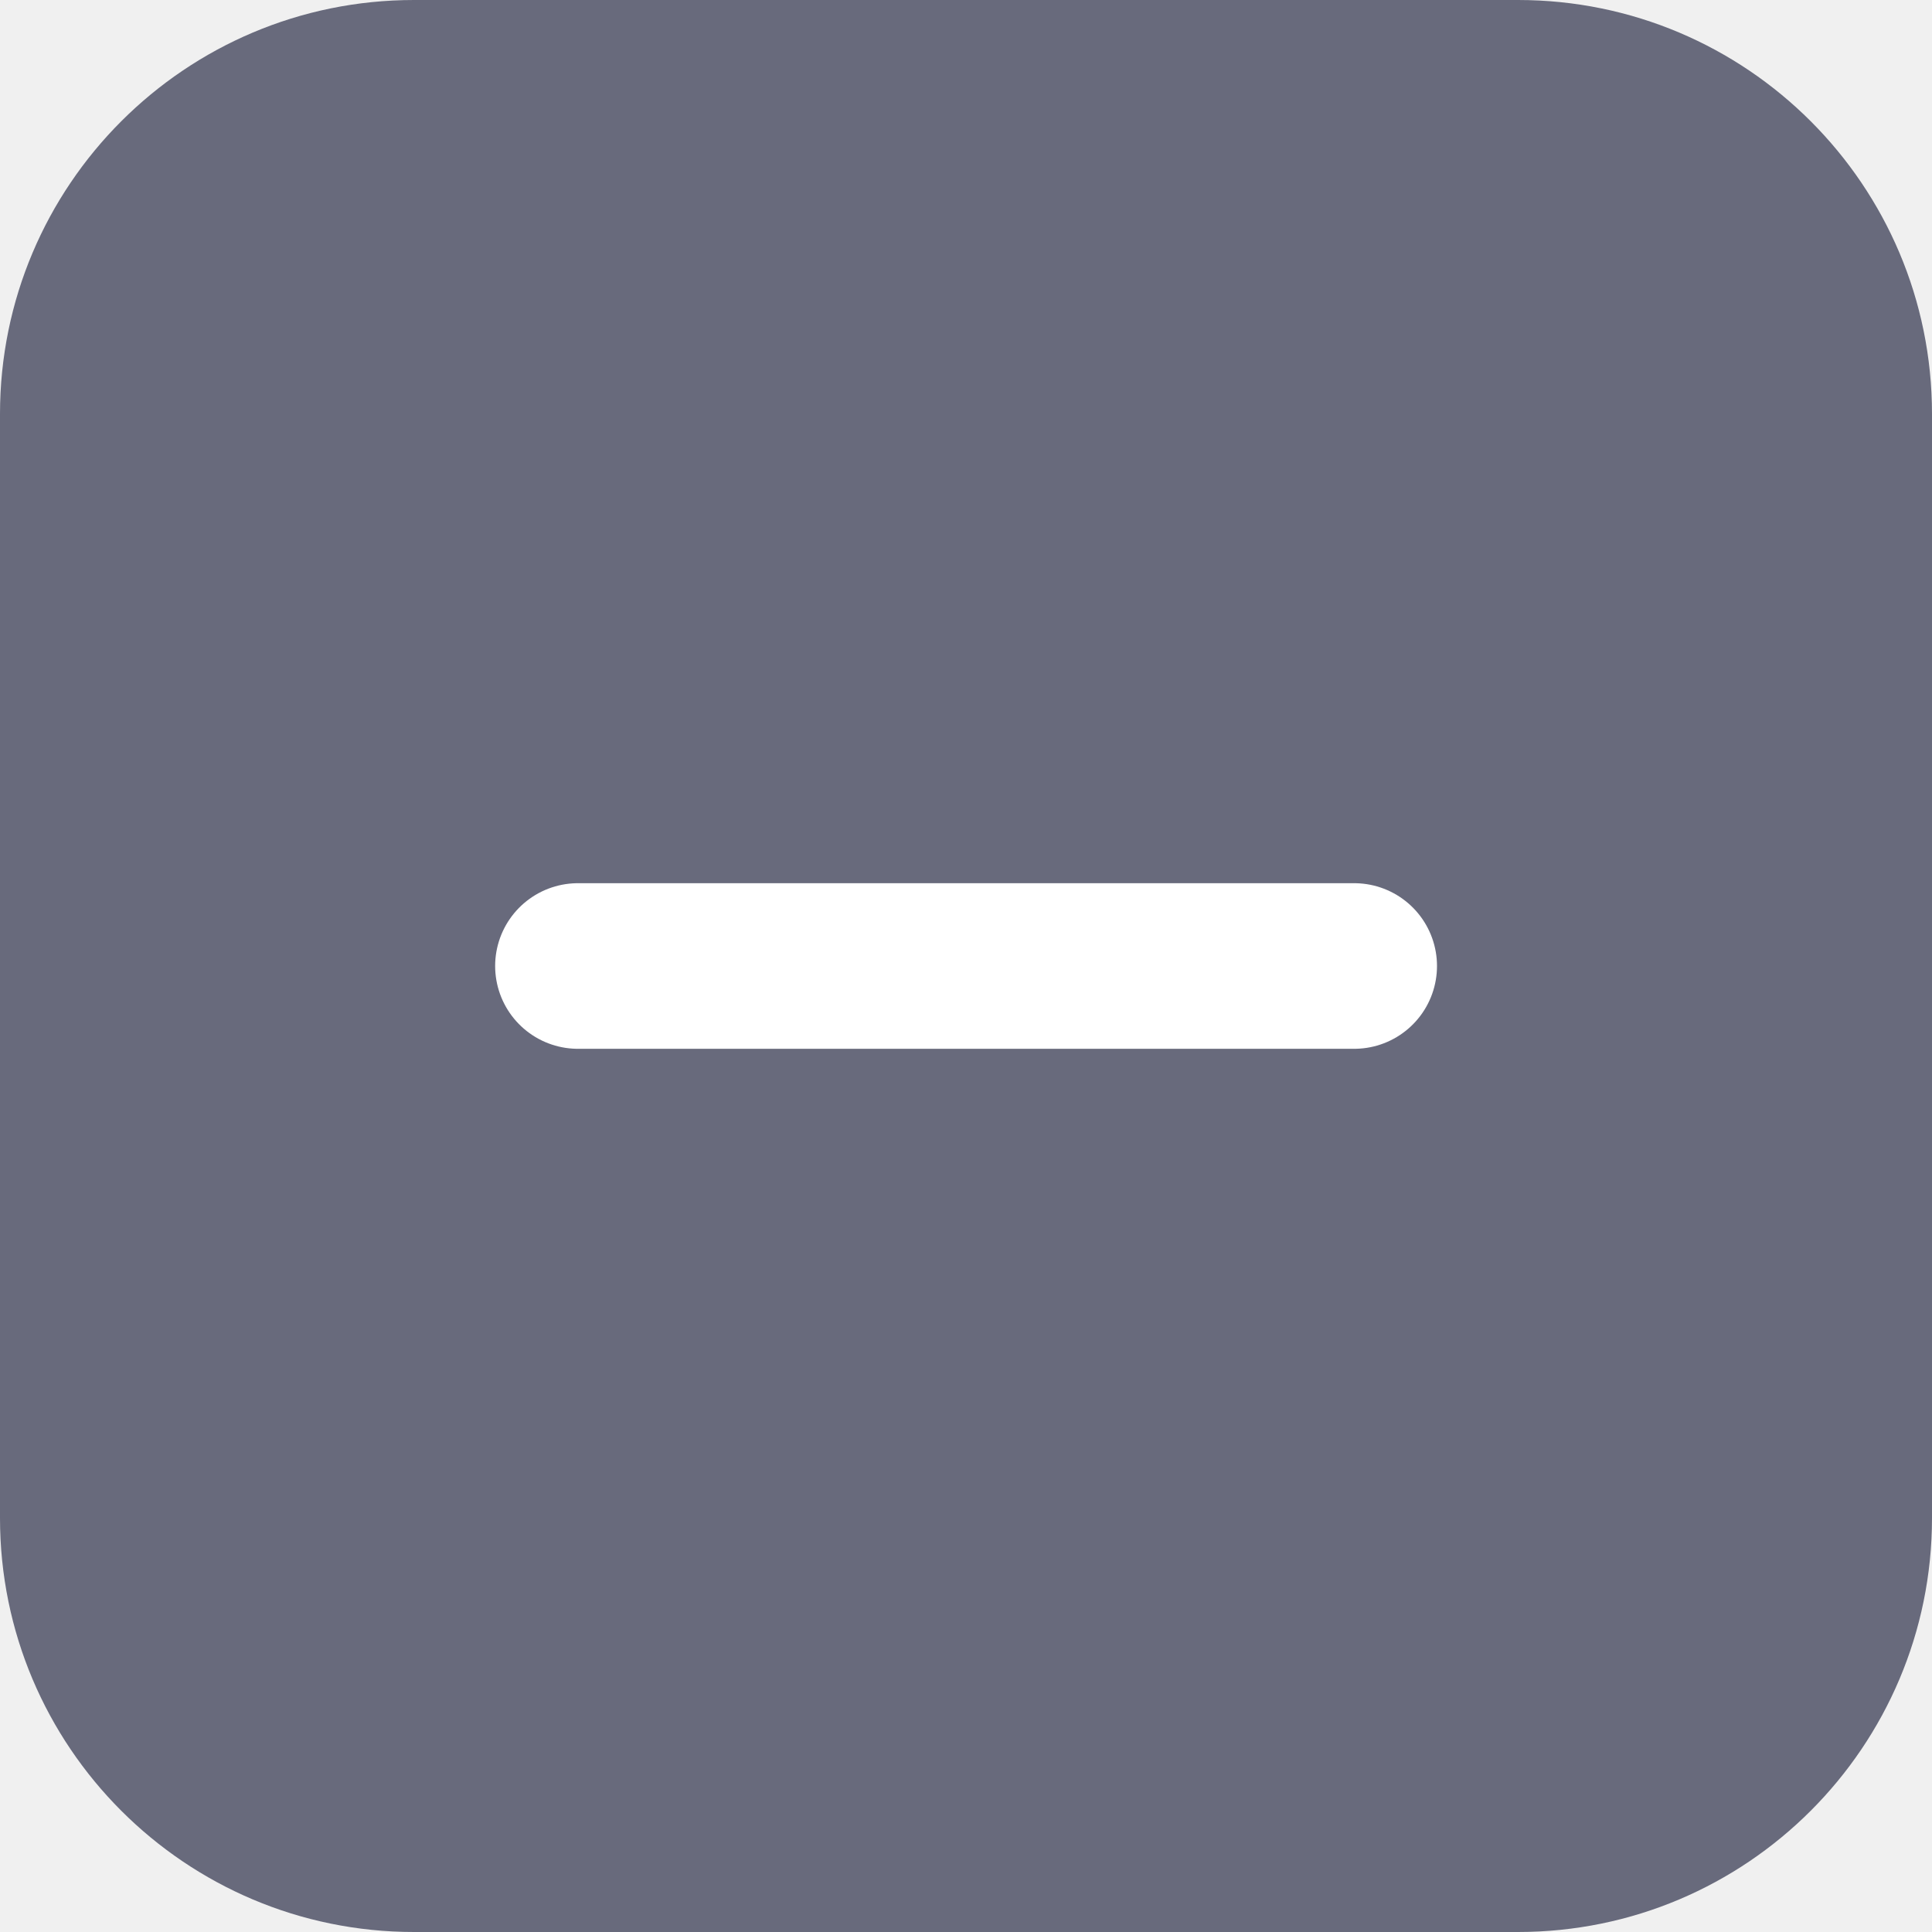
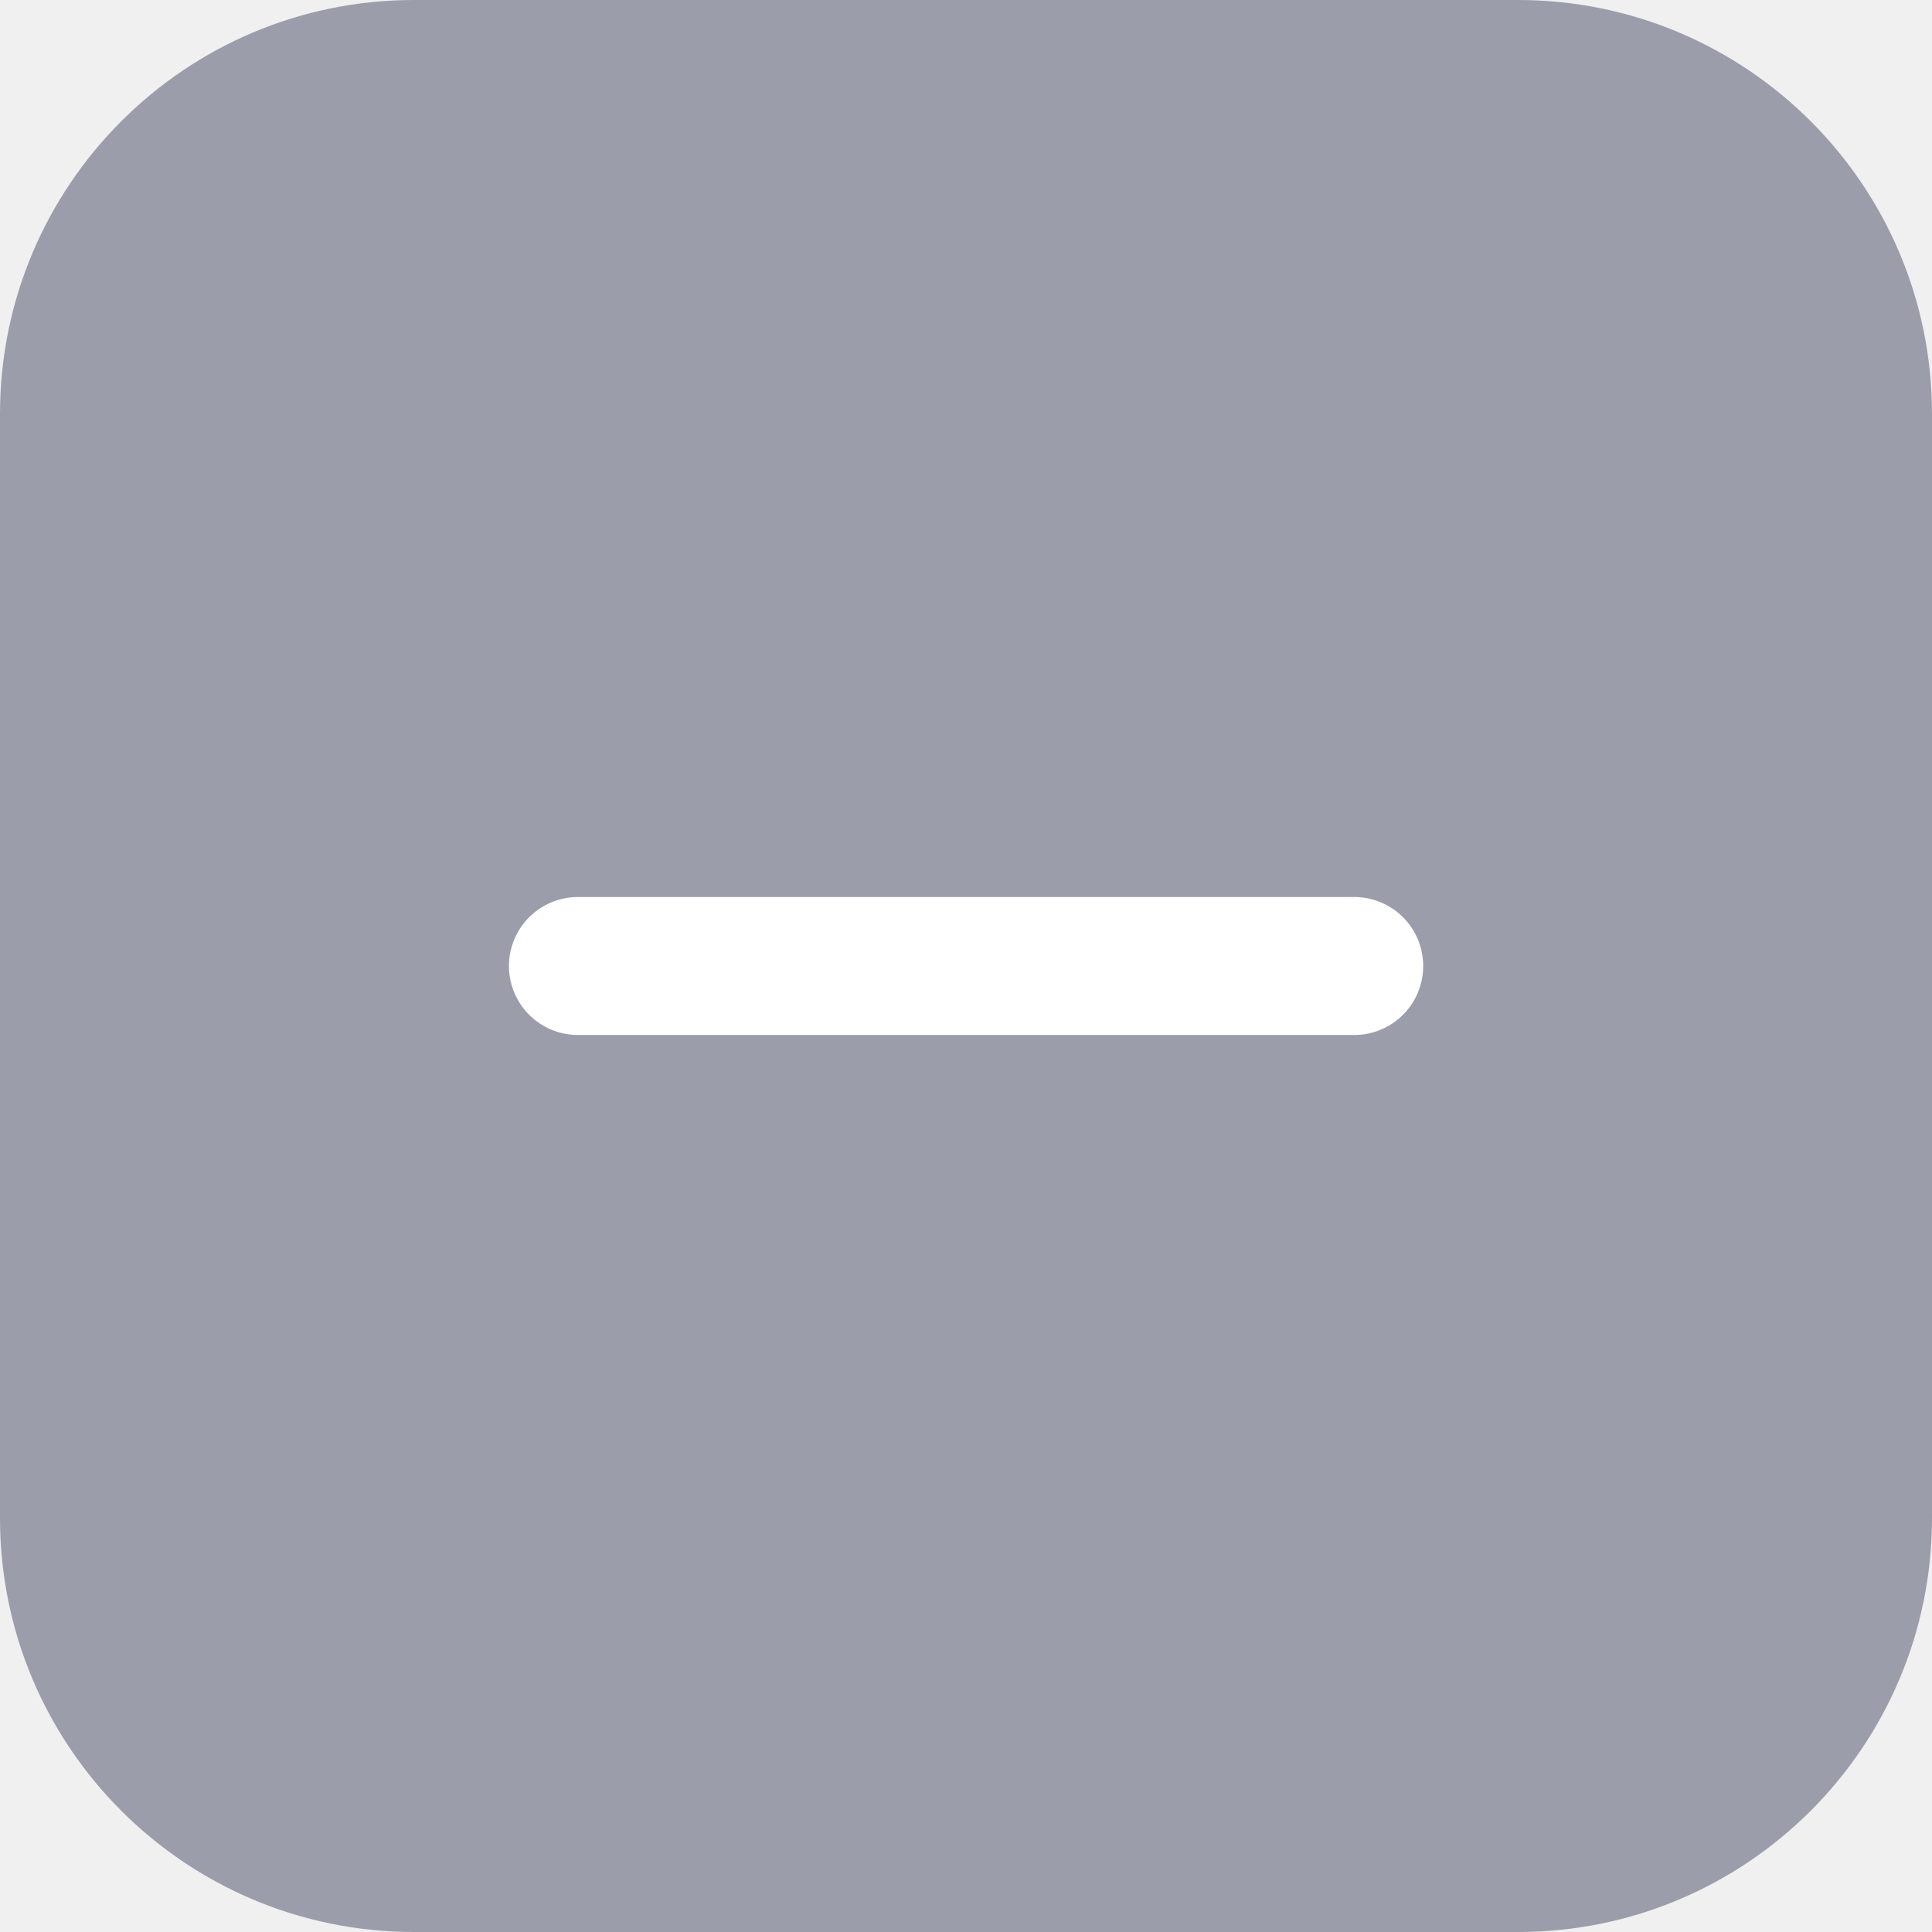
<svg xmlns="http://www.w3.org/2000/svg" width="14" height="14" viewBox="0 0 14 14" fill="none">
-   <rect width="14" height="14" rx="3" fill="#686A7C" />
-   <path d="M4.188 7H9.813" stroke="white" stroke-width="1.2" stroke-linecap="round" stroke-linejoin="round" />
+   <rect width="14" height="14" rx="3" fill="#9B9DAB" />
+   <path d="M4.188 7H9.813" stroke="white" stroke-linecap="round" stroke-linejoin="round" />
</svg>
